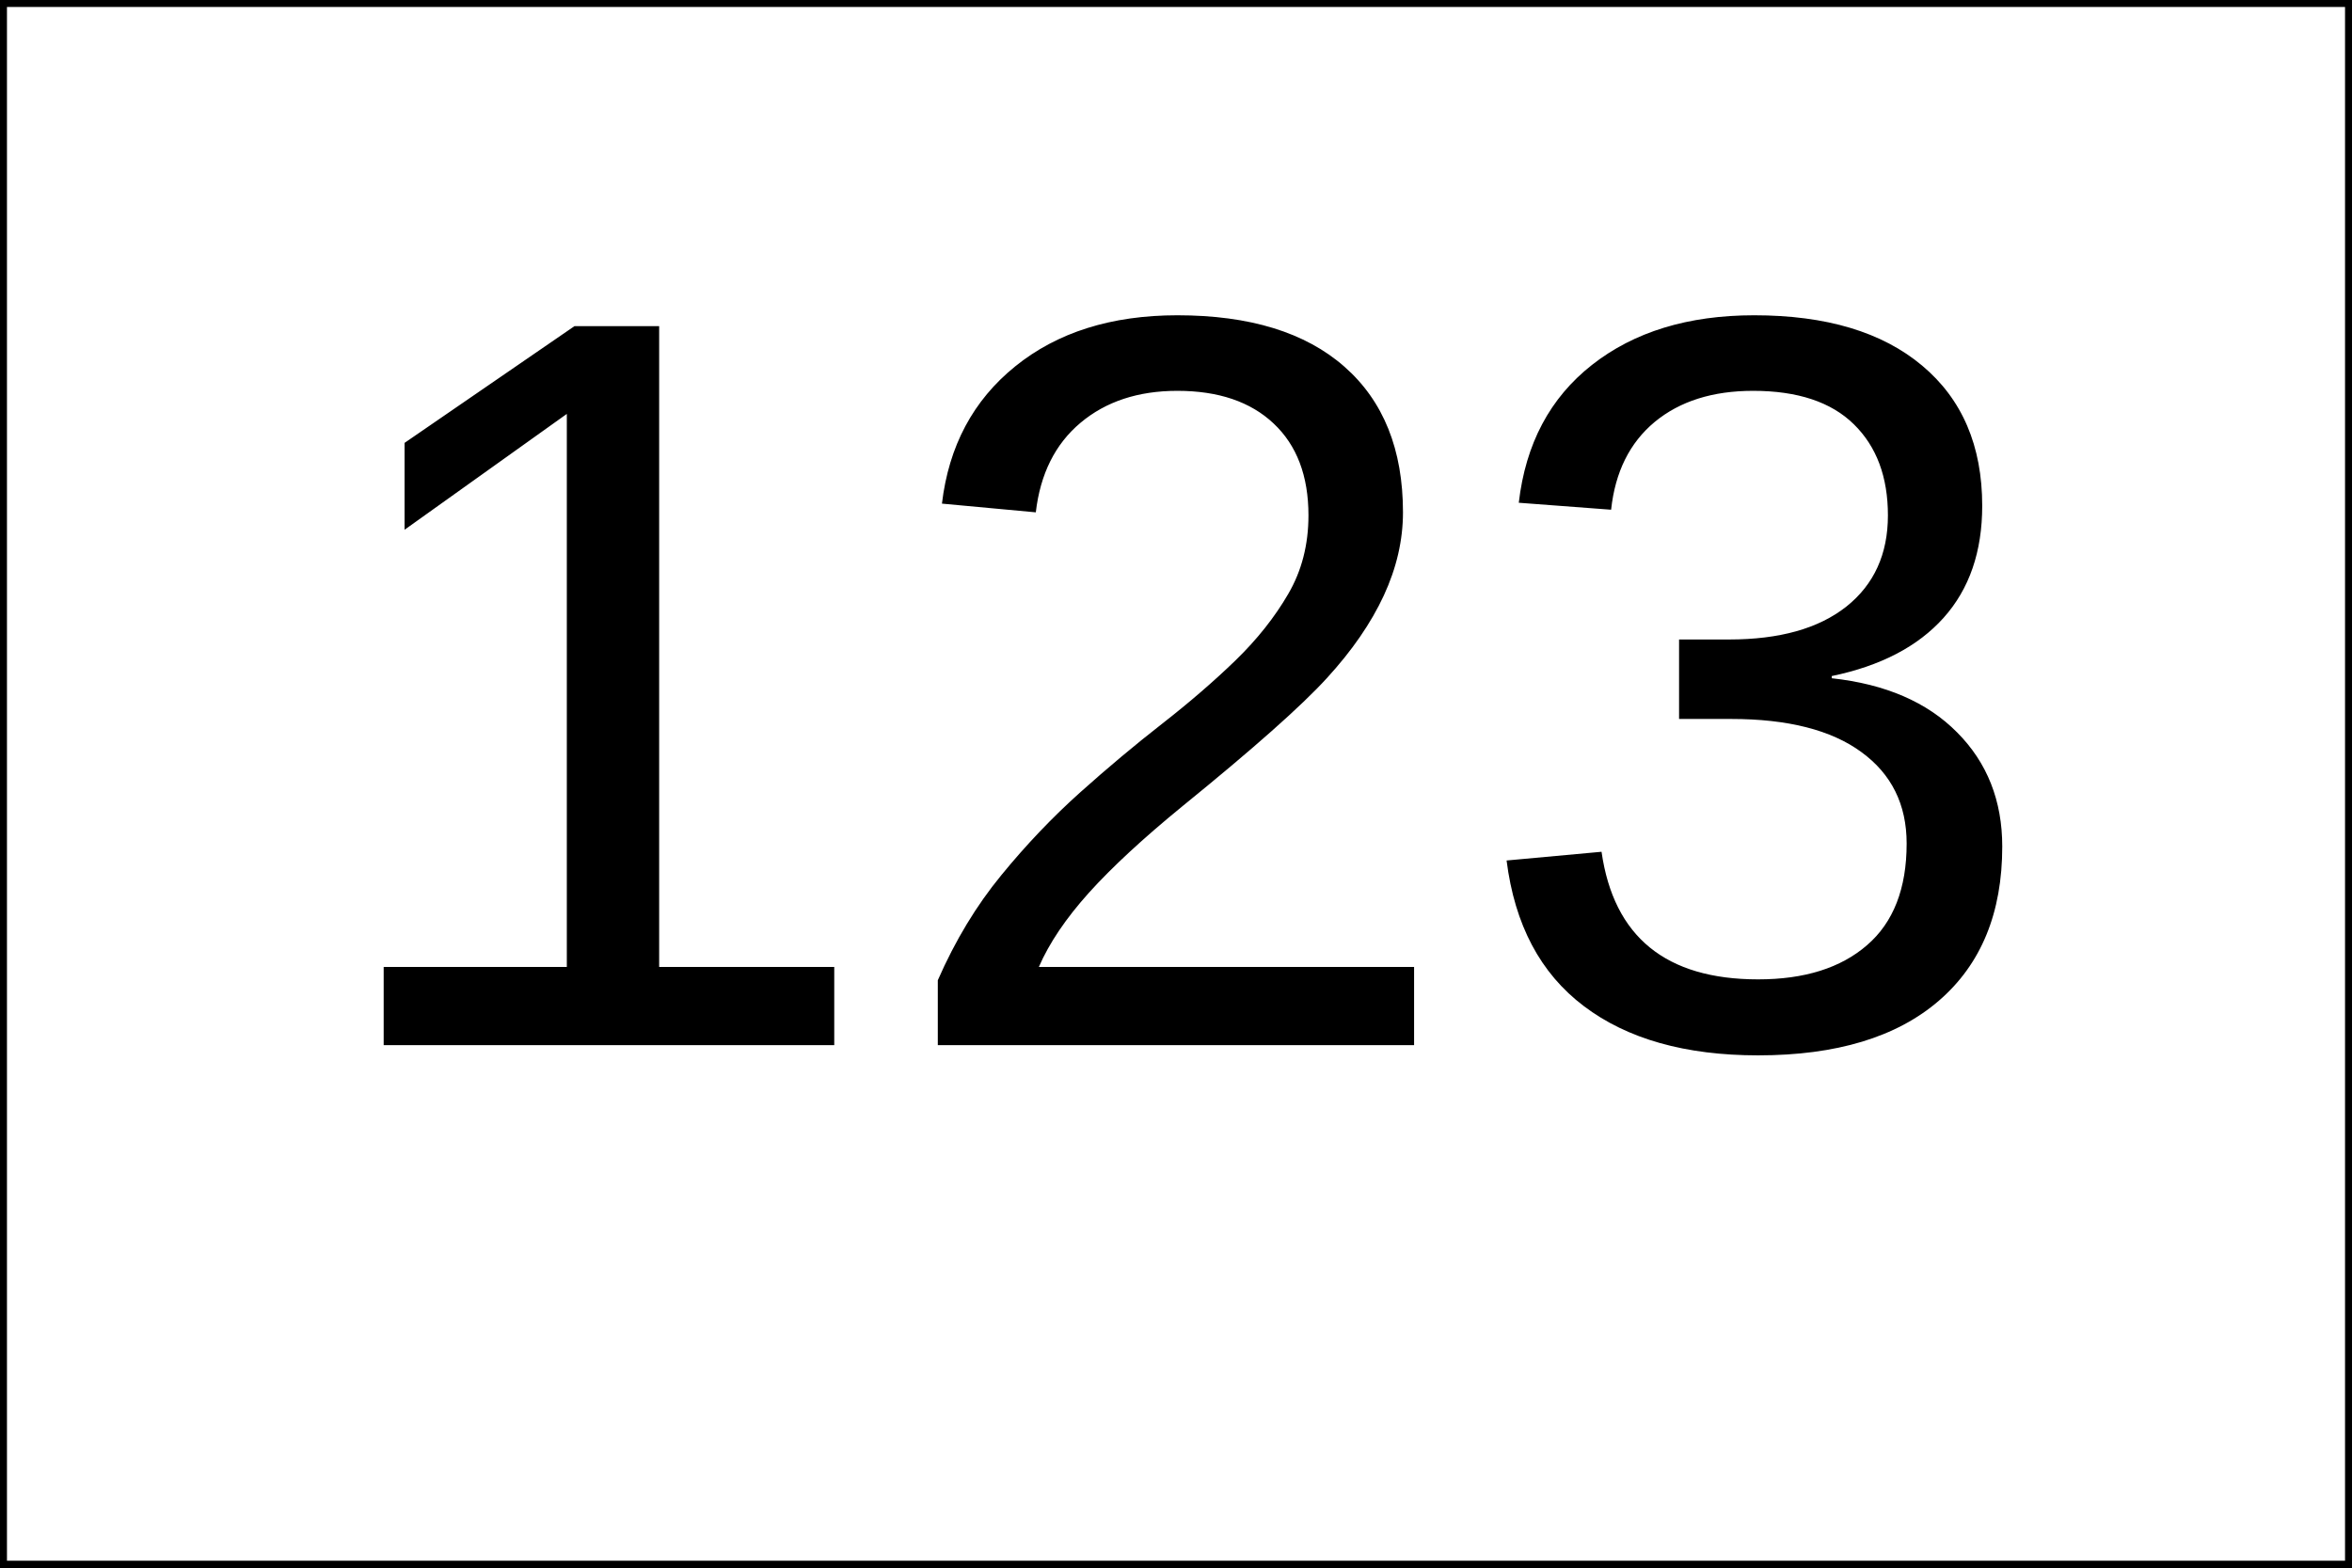
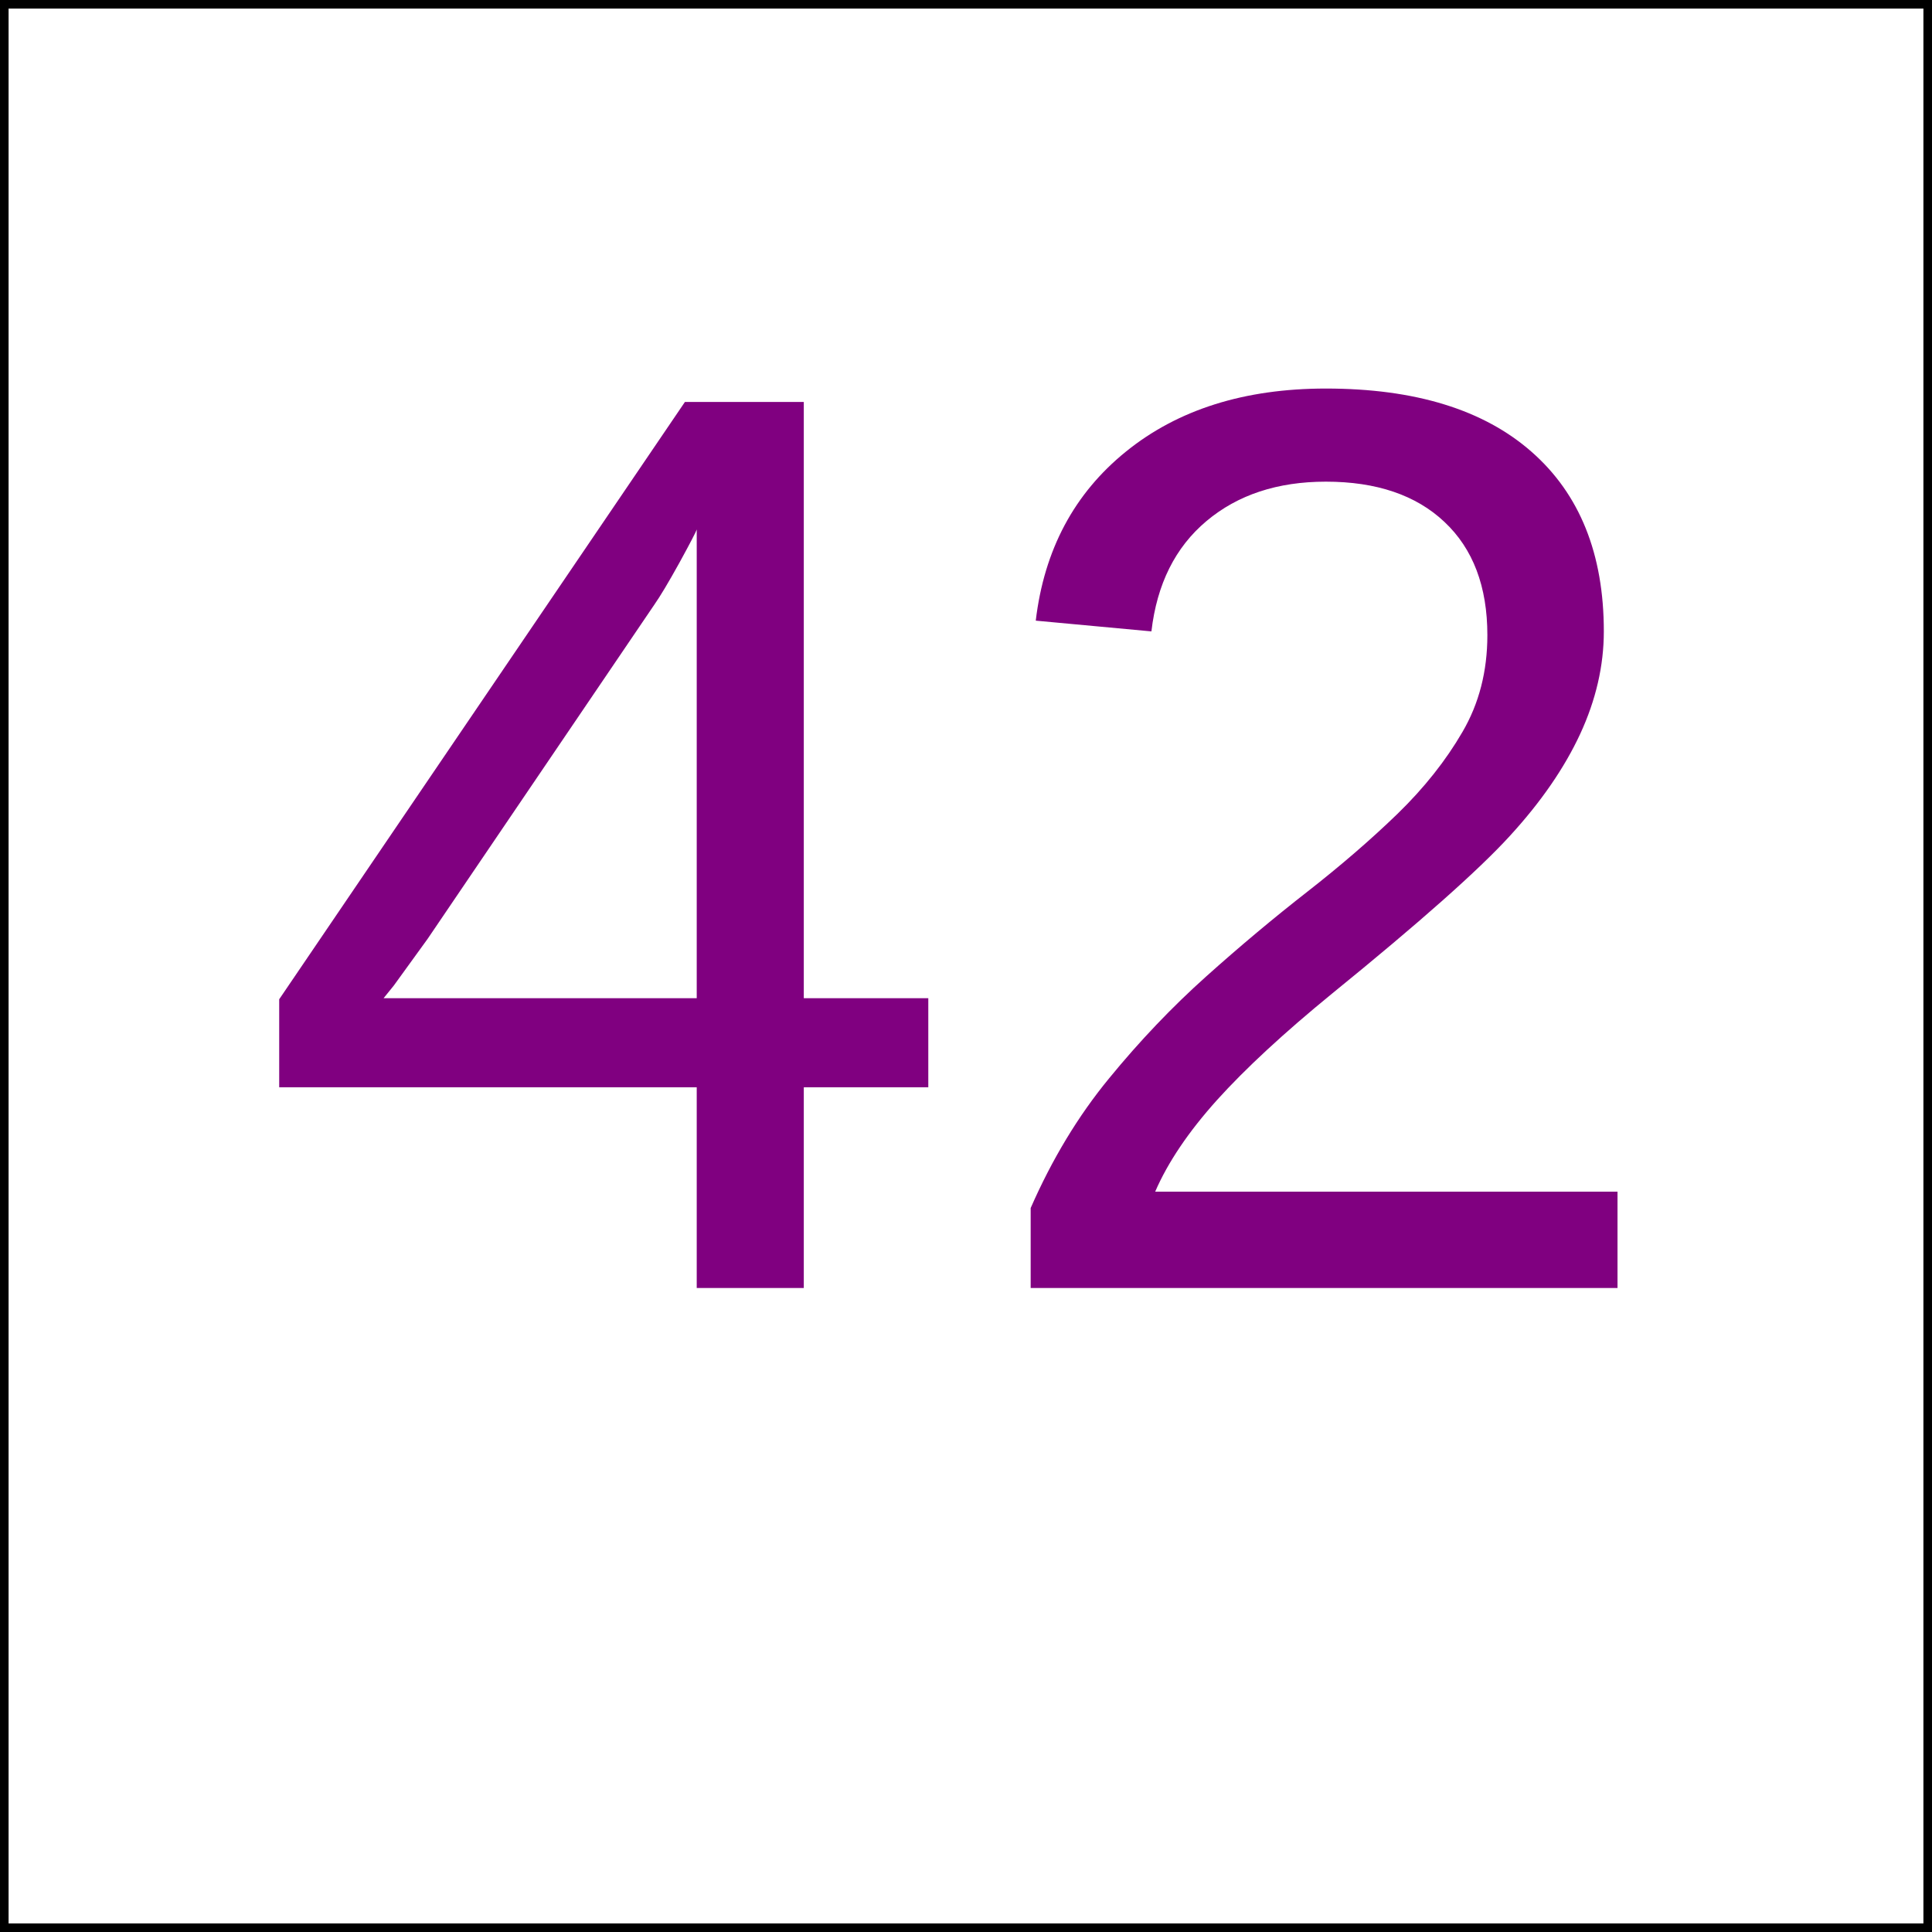
- <svg xmlns="http://www.w3.org/2000/svg" baseProfile="tiny" height="112.5" version="1.2" width="168.75">
+ <svg xmlns="http://www.w3.org/2000/svg" baseProfile="tiny" height="112.5" version="1.2" width="112.5">
  <defs />
  <rect fill="white" height="100%" stroke="black" width="100%" x="0" y="0" />
-   <text fill="black" font-family="Arial" font-size="75" text-anchor="middle" x="84.375" y="75.0">123</text>
+   <text fill="purple" font-family="Arial" font-size="75" text-anchor="middle" x="56.25" y="75.0">42</text>
</svg>
